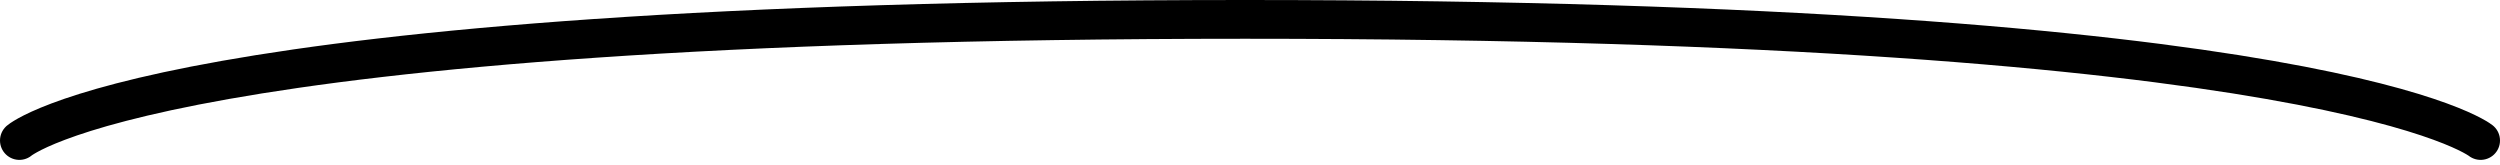
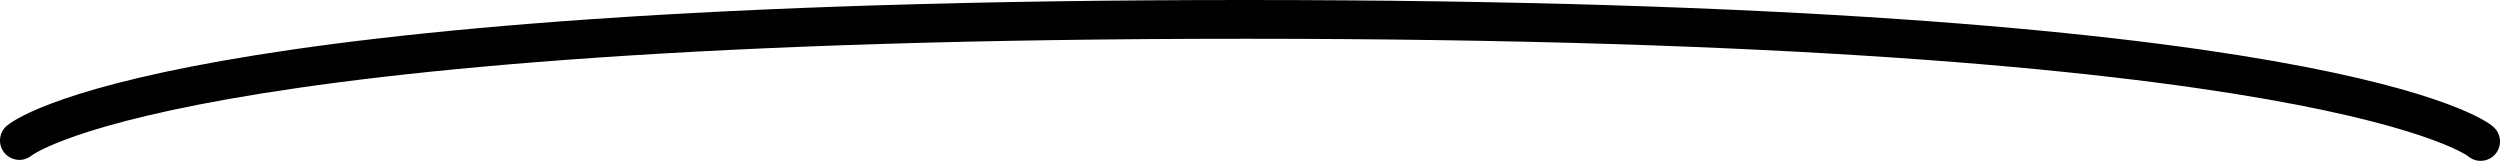
<svg xmlns="http://www.w3.org/2000/svg" width="258" height="17" viewBox="0 0 258 17" fill="none">
-   <path d="M256 14.5C256 14.5 240.5 2 128.5 2C16.5 2 2 14.5 2 14.5" stroke="black" stroke-width="4" stroke-linecap="round" />
+   <path d="M256 14.6C256 14.5 240.5 2 128.5 2C16.5 2 2 14.5 2 14.5" stroke="black" stroke-width="4" stroke-linecap="round" />
</svg>
